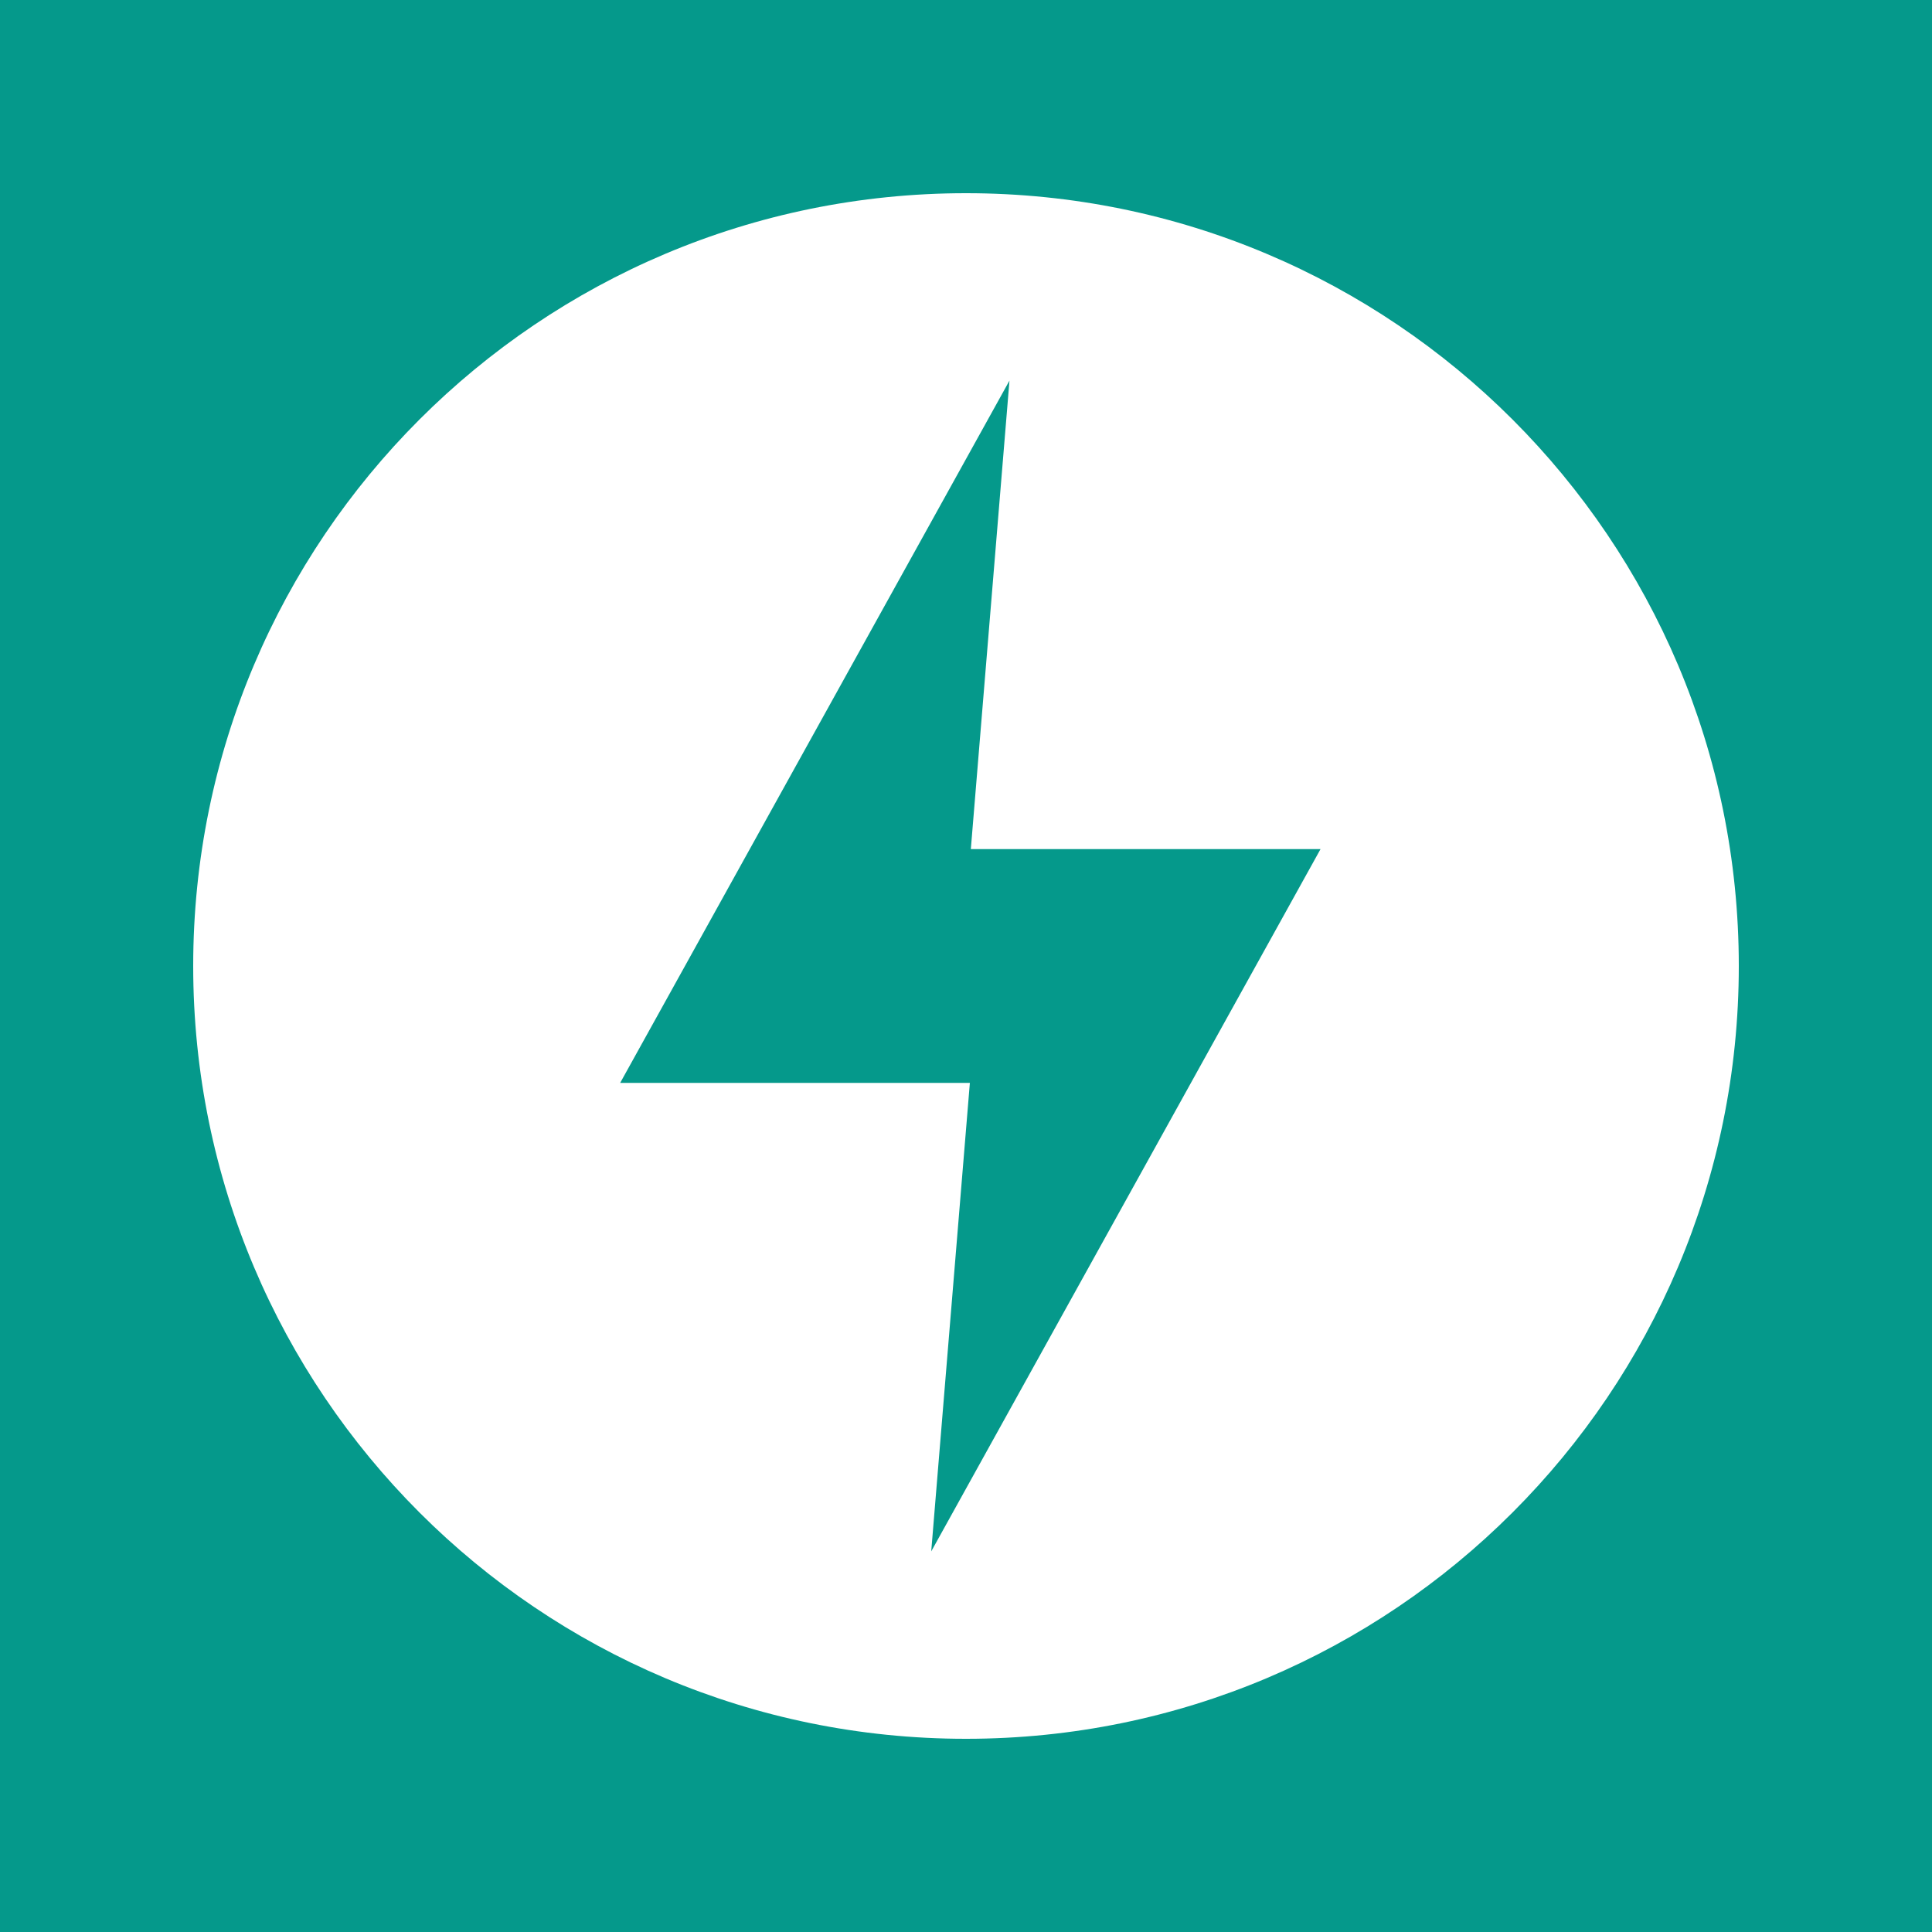
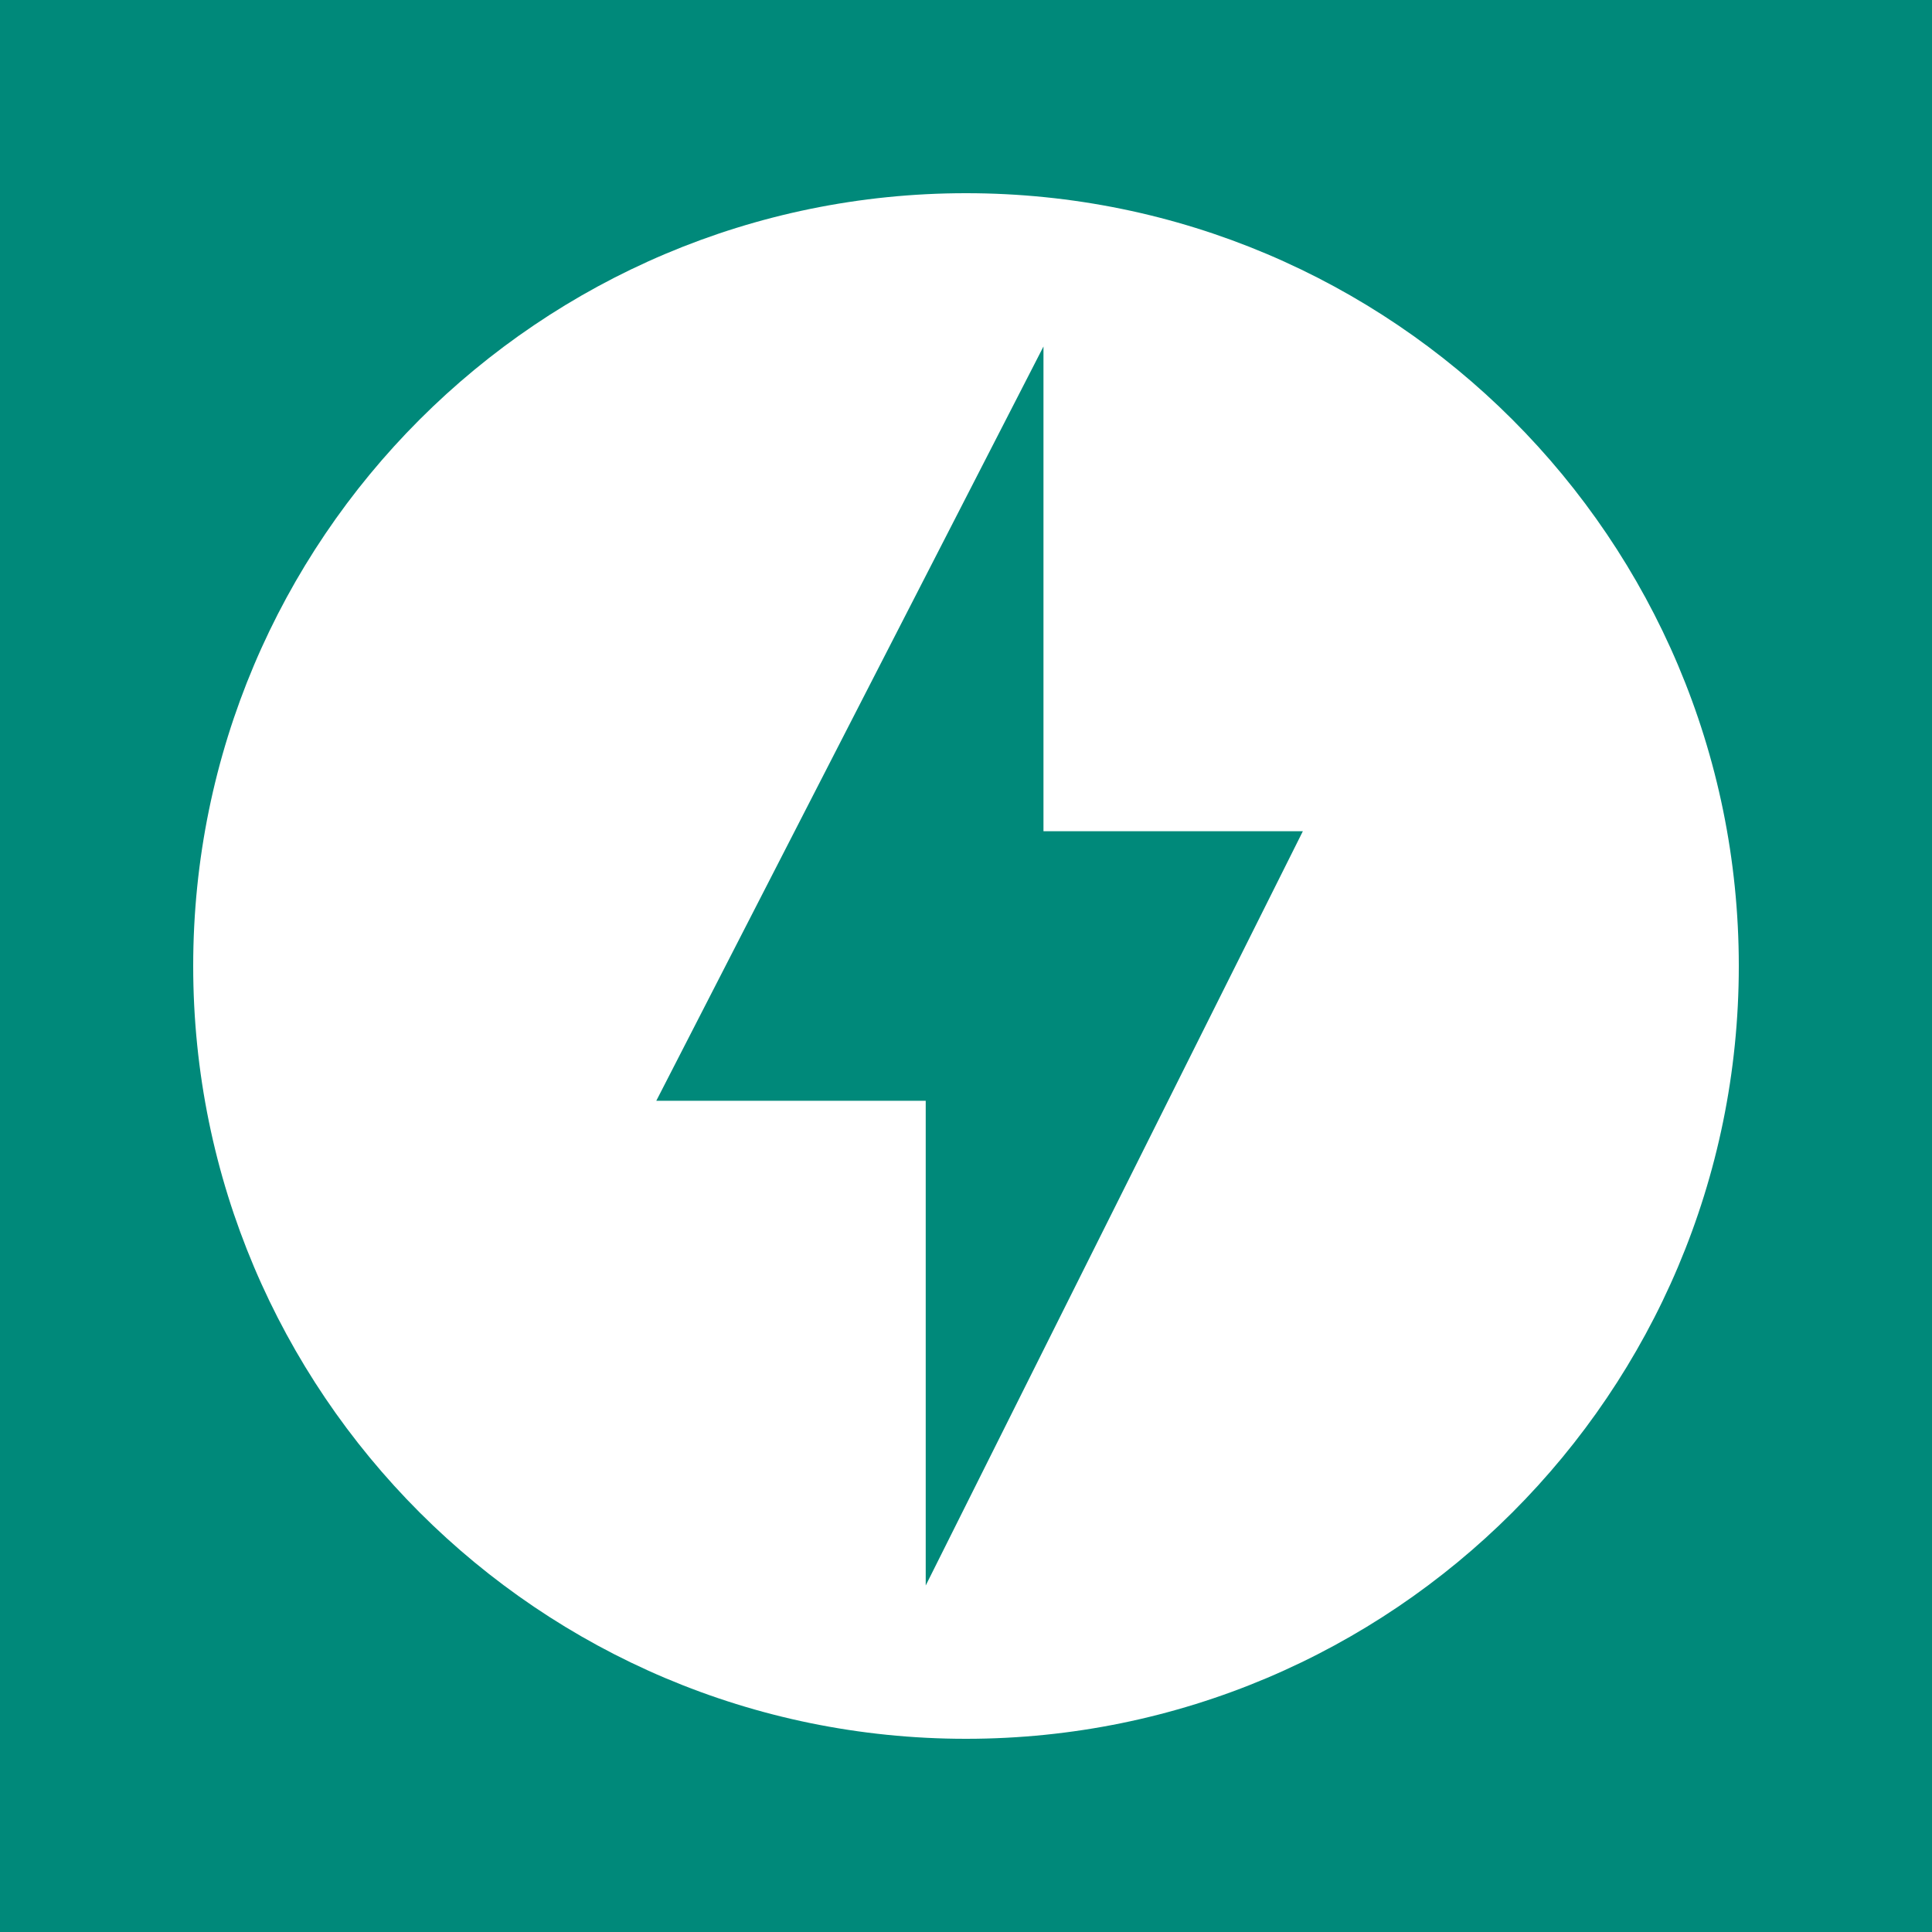
<svg xmlns="http://www.w3.org/2000/svg" viewBox="0 0 20 20">
-   <path style="fill:#05998b" d="M0 0h20v20H0z" />
-   <path d="M10 2c4.42 0 8 3.58 8 8s-3.58 8-8 8-8-3.58-8-8 3.58-8 8-8Zm.45 1.94-4.03 7.27h3.62l-.4 4.85 4.03-7.27h-3.62l.4-4.85Z" style="fill:#fff" />
+   <rect width="100%" height="100%" fill="#00897A" />
+   <path d="M10 2C5.583 2 2 5.583 2 10C2 14.417 5.583 18 10 18C14.417 18 18 14.417 18 10C18 5.583 14.417 2 10 2ZM9.583 16.413V11.395H6.794L10.802 3.587V8.605H13.487L9.583 16.413Z" fill="white" />
</svg>
